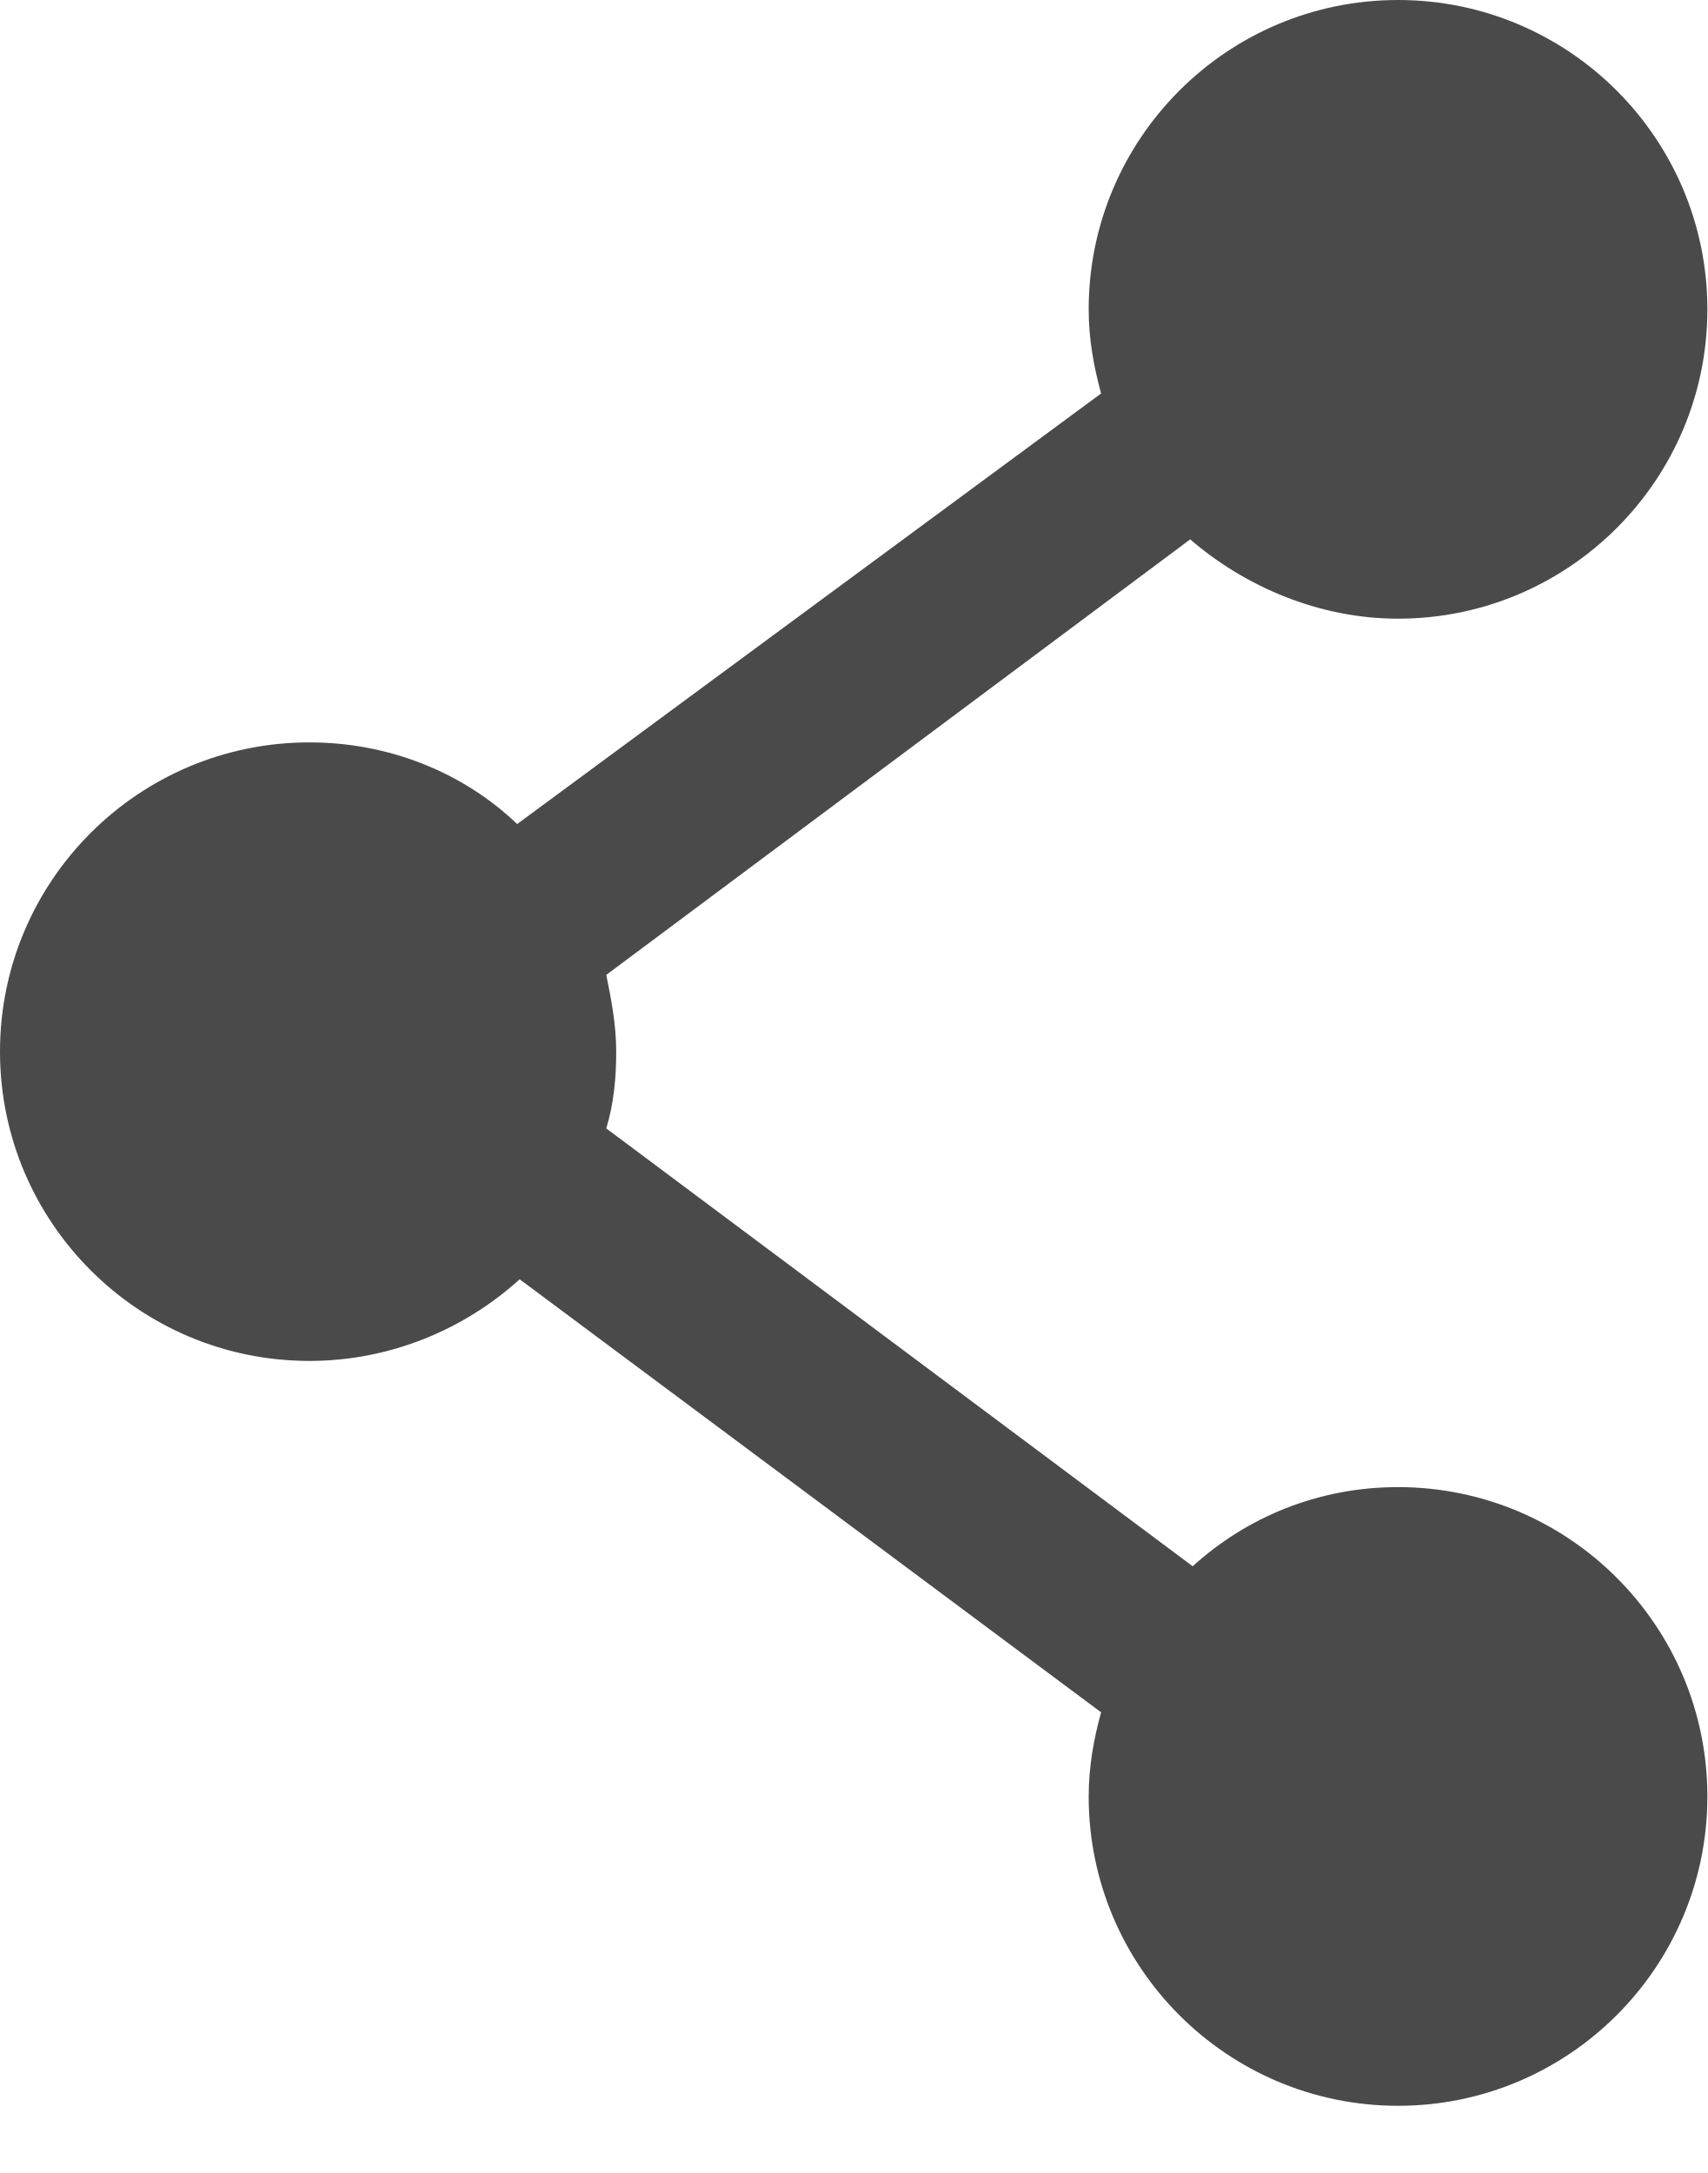
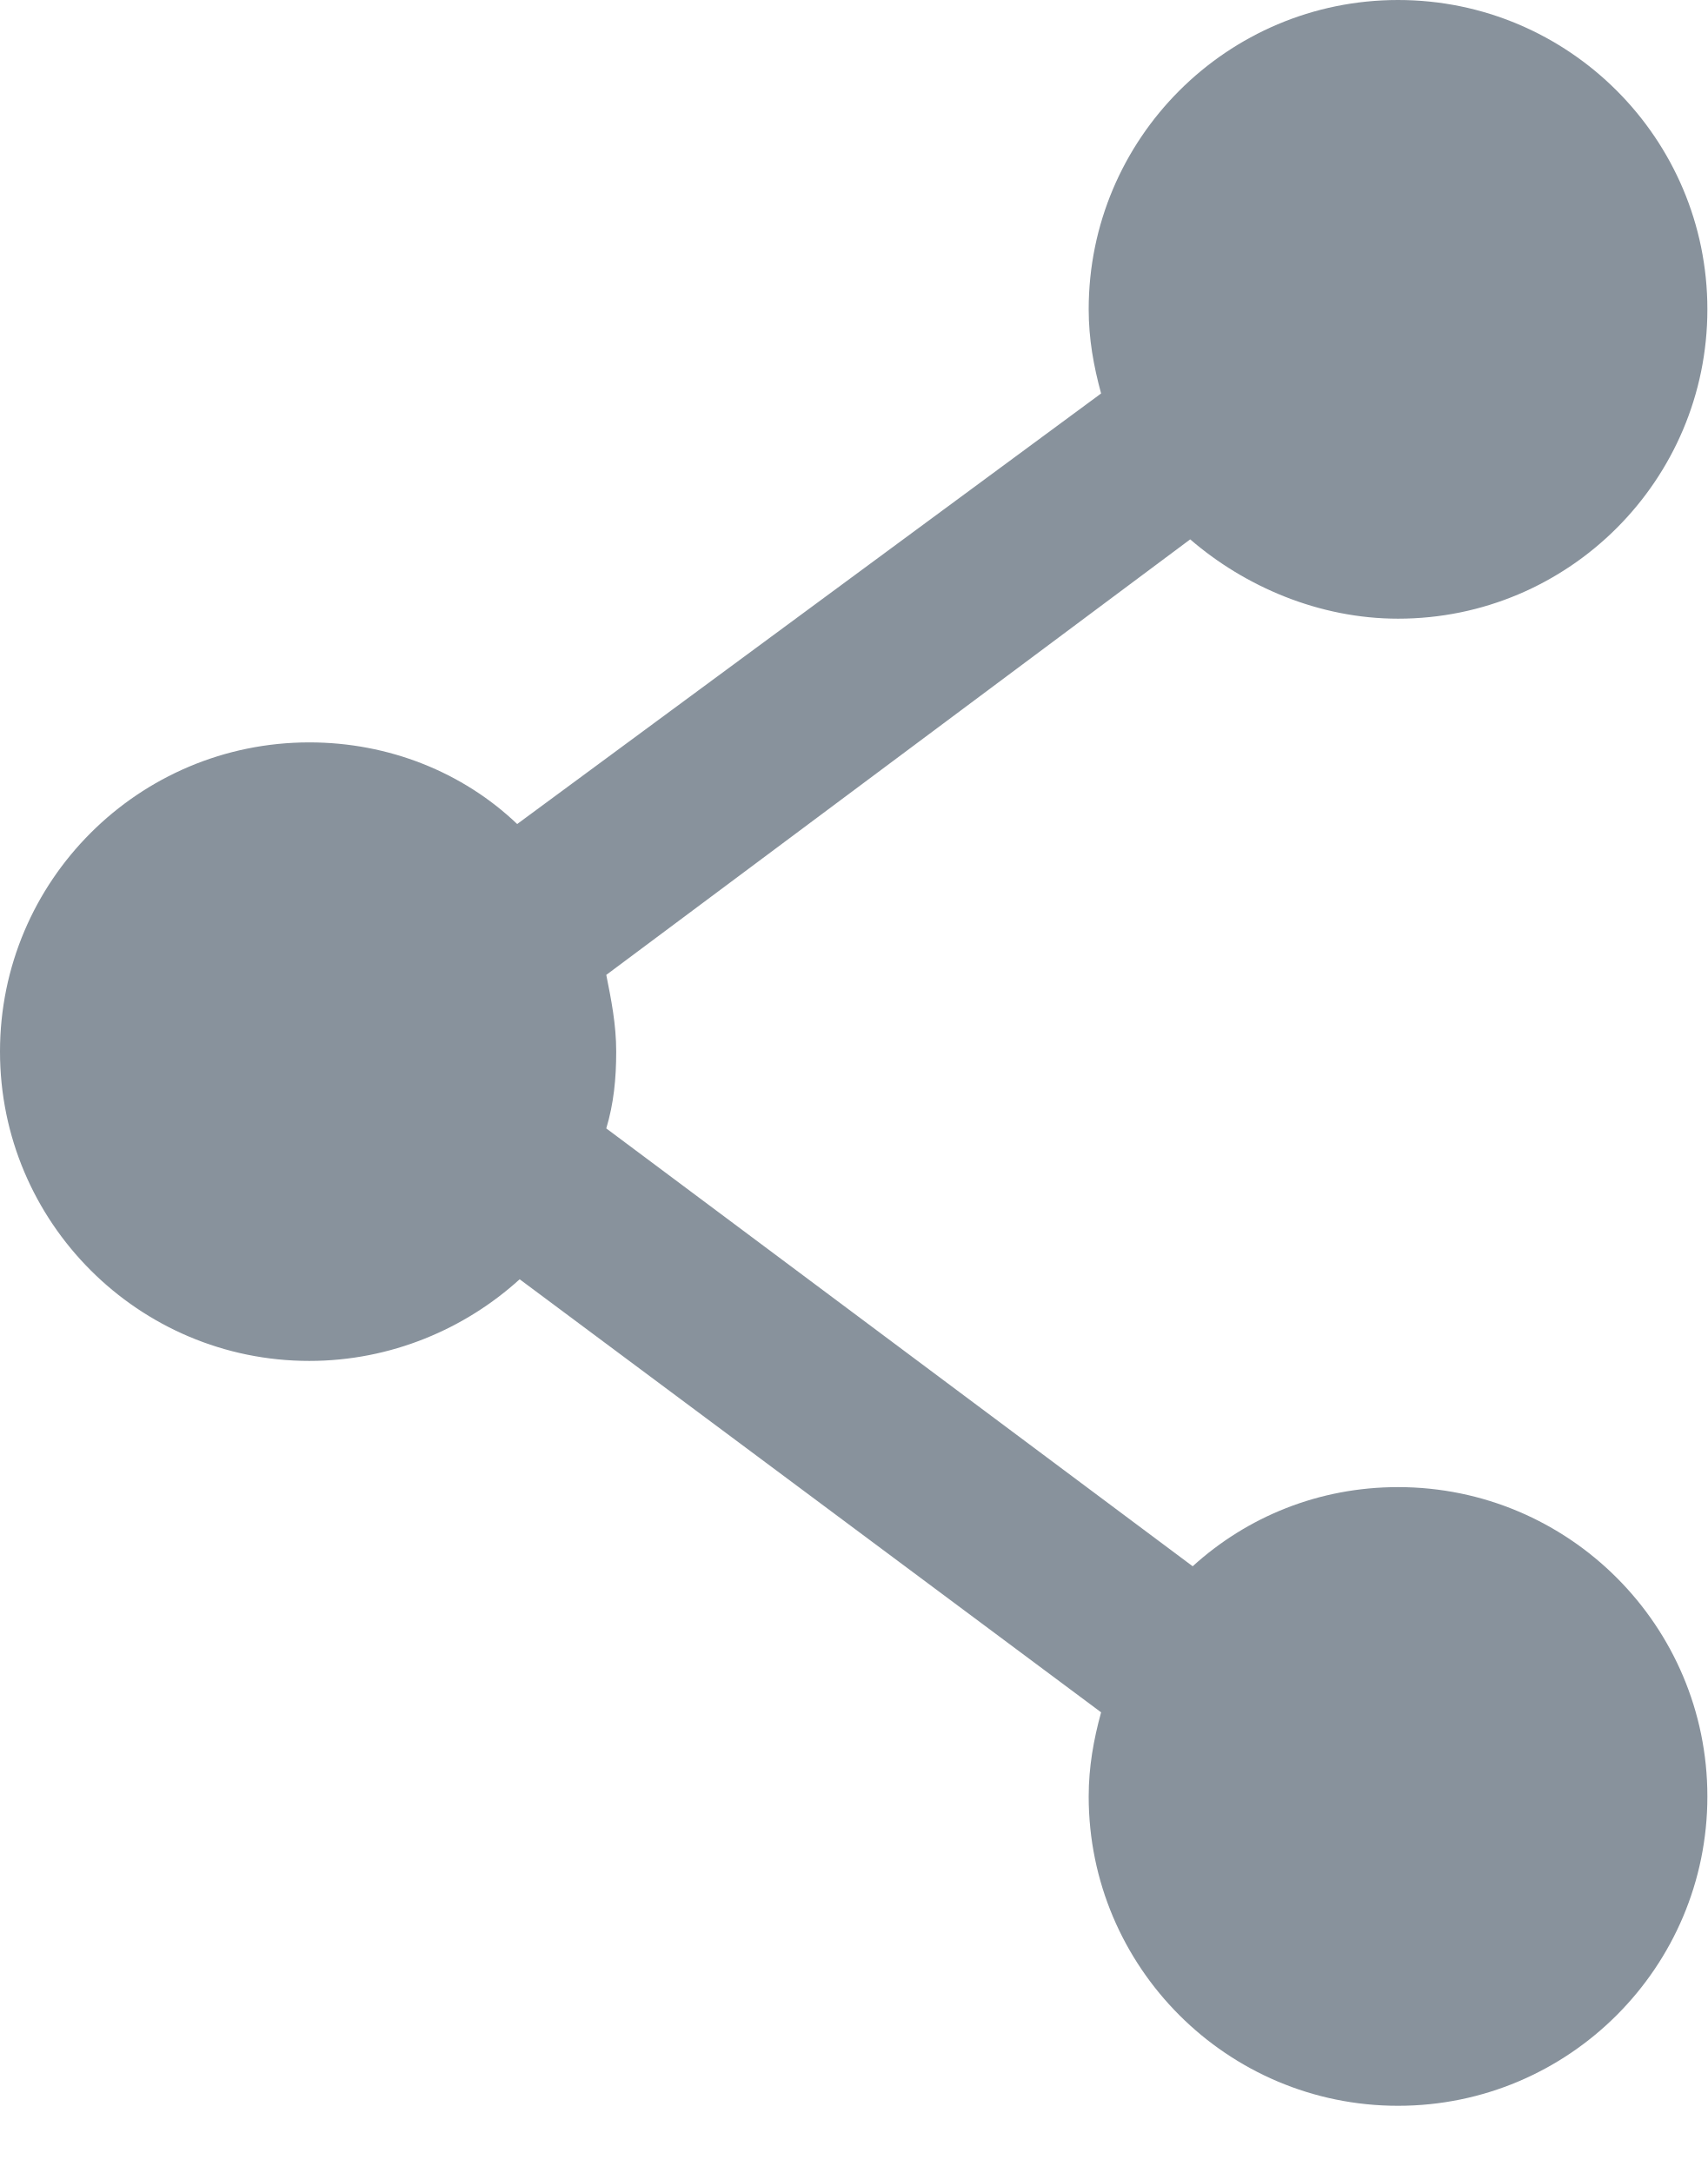
<svg xmlns="http://www.w3.org/2000/svg" width="11px" height="14px" viewBox="0 0 11 14" version="1.1">
  <defs />
  <g id="Page-1" stroke="none" stroke-width="1" fill="none" fill-rule="evenodd">
-     <g id="iPhone-6-Plus" fill="#4A4A4A">
+     <g id="iPhone-6-Plus" fill="#88929c">
      <path d="M9.007,3.986 C10.107,3.986 11,3.093 11,1.993 C11,0.893 10.107,0 9.007,0 C7.907,0 7.014,0.893 7.014,1.993 C7.014,2.184 7.046,2.359 7.094,2.535 L3.332,5.309 C2.981,4.974 2.503,4.783 1.993,4.783 C0.893,4.783 0,5.675 0,6.775 C0,7.875 0.893,8.768 1.993,8.768 C2.519,8.768 2.997,8.561 3.348,8.242 L7.094,11.032 C7.046,11.207 7.014,11.383 7.014,11.574 C7.014,12.674 7.907,13.567 9.007,13.567 C10.107,13.567 11,12.674 11,11.574 C11,10.474 10.107,9.581 9.007,9.581 C8.497,9.581 8.035,9.772 7.684,10.091 L3.906,7.27 C3.954,7.11 3.97,6.951 3.97,6.775 C3.97,6.6 3.938,6.441 3.906,6.281 L7.668,3.475 C8.019,3.778 8.497,3.986 9.007,3.986" id="Page-1" />
    </g>
  </g>
</svg>
